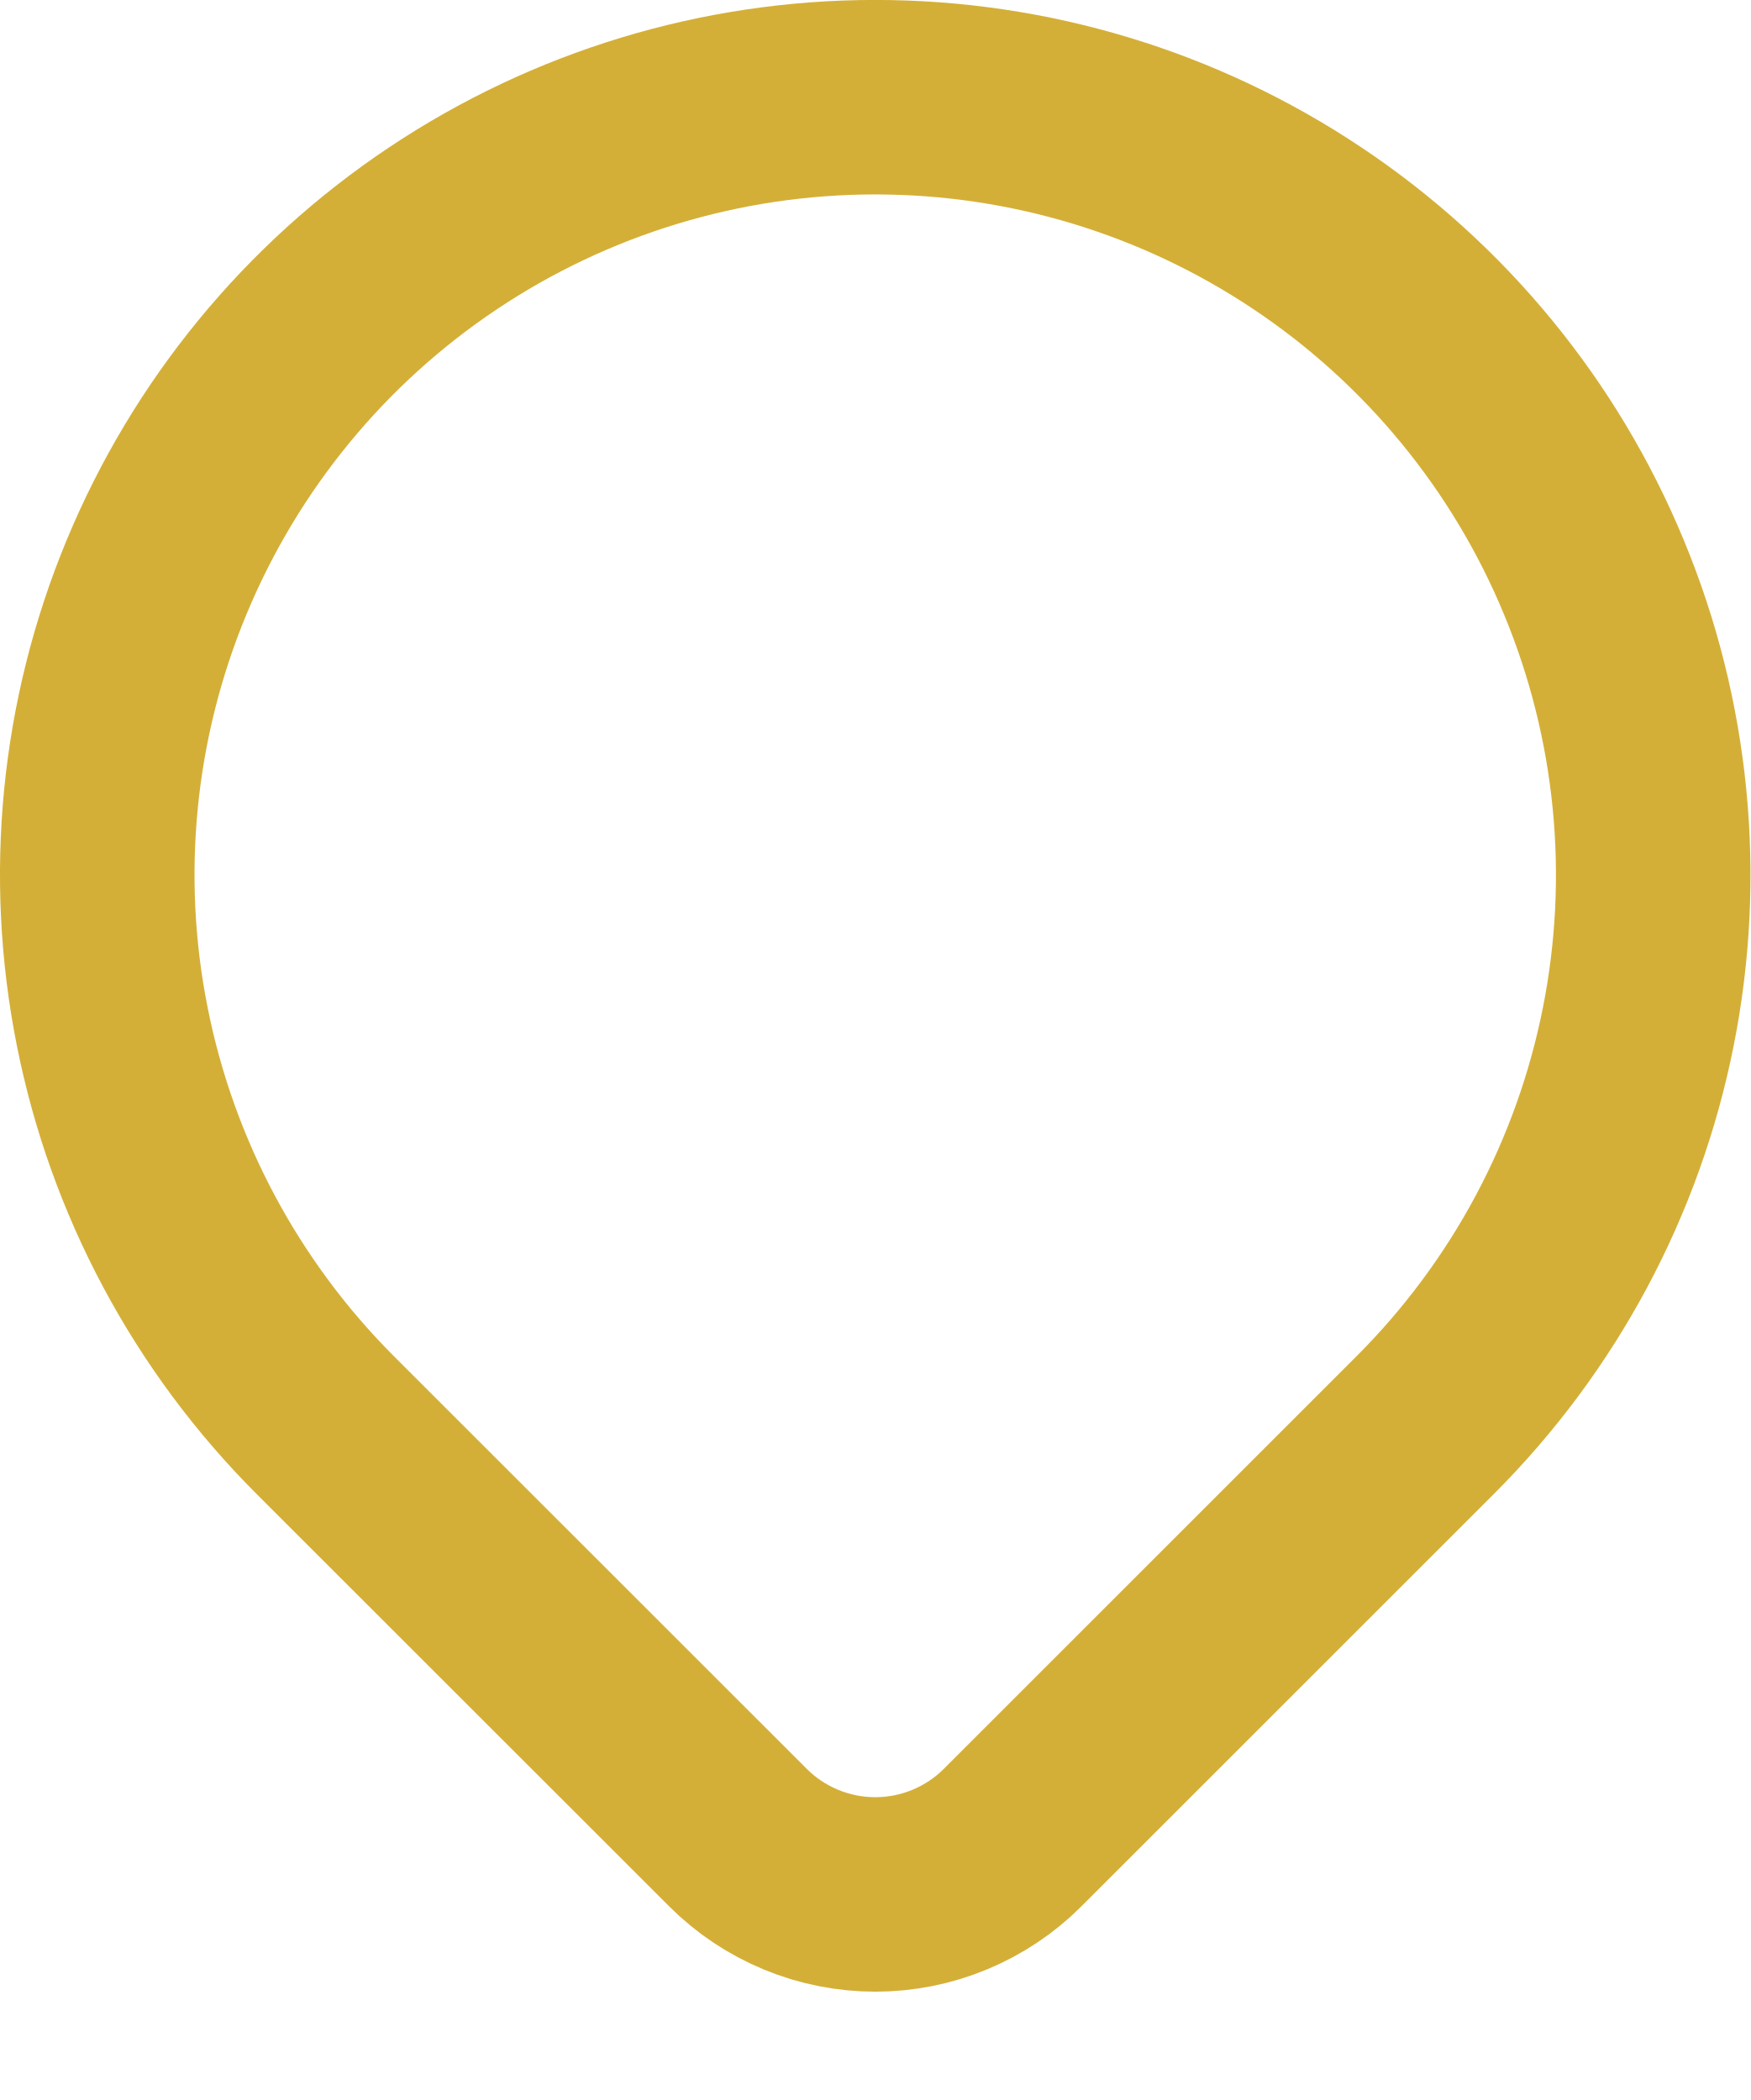
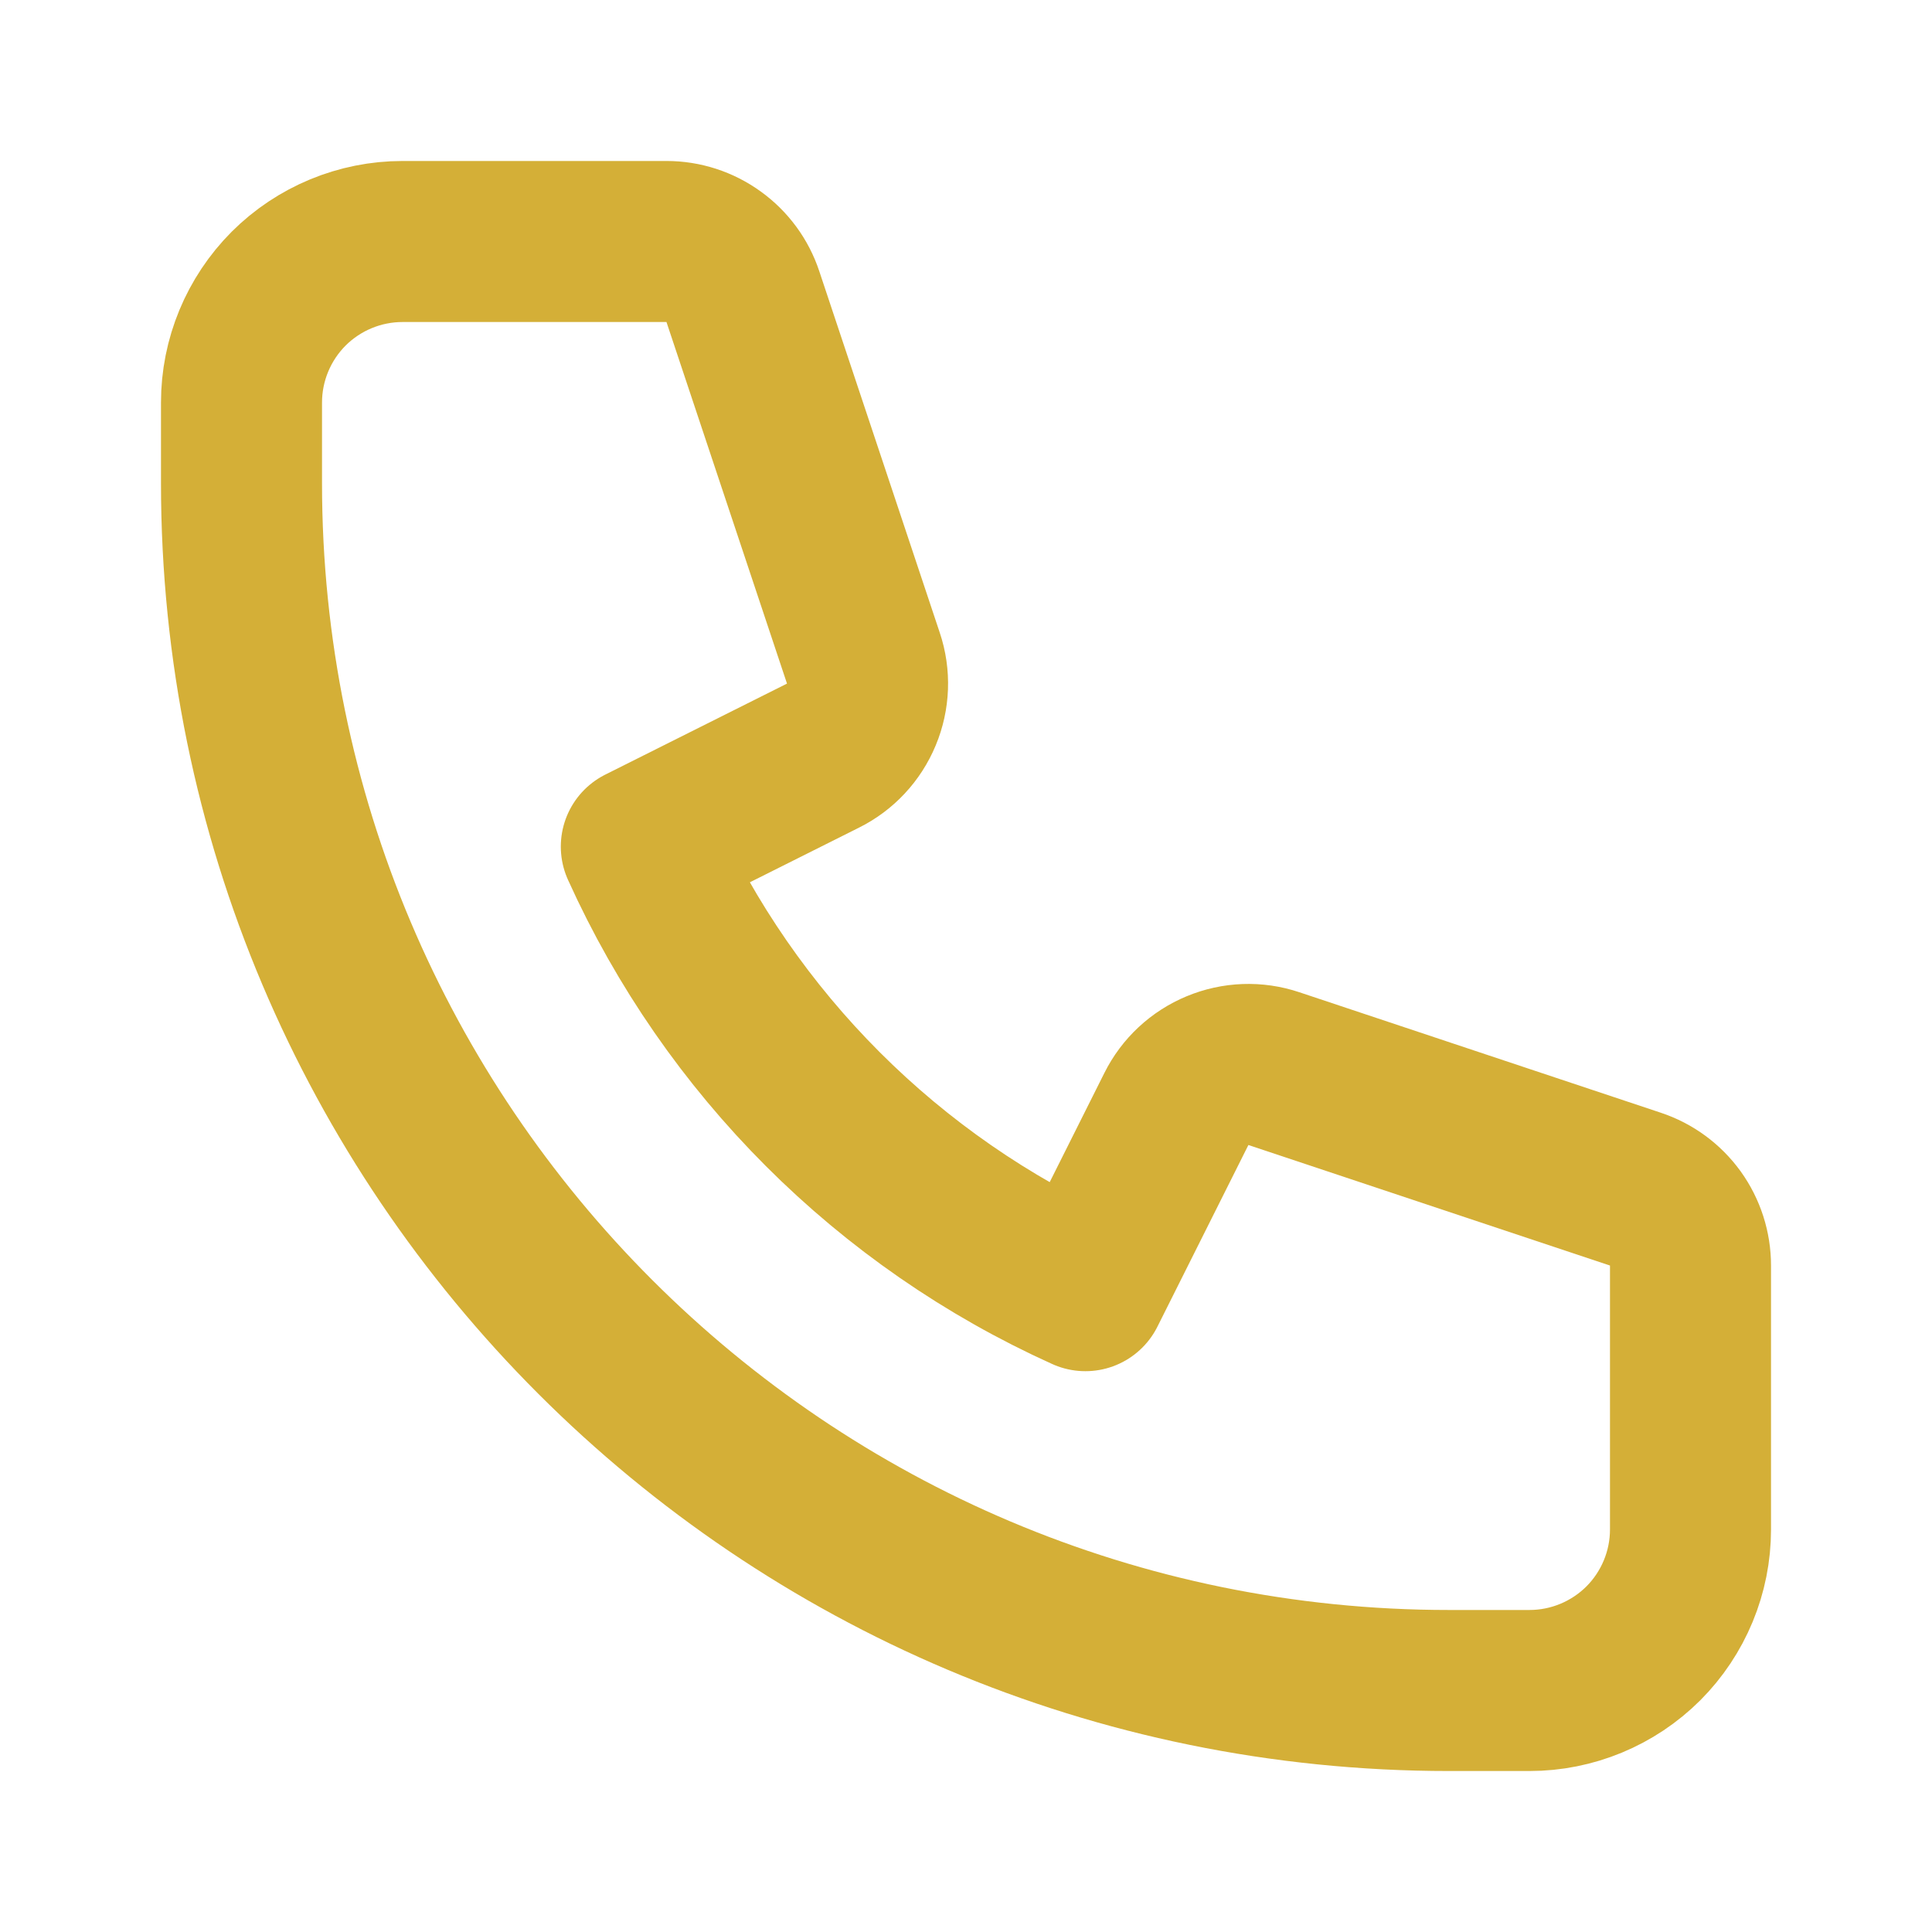
- <svg xmlns="http://www.w3.org/2000/svg" width="15" height="18" viewBox="0 0 15 18" fill="none">
-   <path d="M12.214 12.214L8.678 15.75C8.524 15.905 8.34 16.027 8.138 16.111C7.936 16.195 7.719 16.238 7.501 16.238C7.282 16.238 7.065 16.195 6.863 16.111C6.661 16.027 6.477 15.905 6.323 15.75L2.786 12.214C1.854 11.281 1.219 10.094 0.962 8.8C0.704 7.507 0.836 6.167 1.341 4.949C1.846 3.73 2.7 2.689 3.796 1.957C4.893 1.224 6.182 0.833 7.5 0.833C8.819 0.833 10.108 1.224 11.204 1.957C12.3 2.689 13.155 3.73 13.659 4.949C14.164 6.167 14.296 7.507 14.039 8.8C13.782 10.094 13.147 11.281 12.214 12.214Z" stroke="#D4AF37" stroke-width="1.667" stroke-linecap="round" stroke-linejoin="round" />
+ <svg xmlns="http://www.w3.org/2000/svg" width="20" height="20" viewBox="0 0 20 20" fill="none">
+   <path d="M2.5 4.167C2.5 3.725 2.676 3.301 2.988 2.988C3.301 2.676 3.725 2.5 4.167 2.5H6.9C7.075 2.5 7.245 2.555 7.387 2.658C7.529 2.76 7.635 2.904 7.69 3.07L8.938 6.814C9.002 7.004 8.994 7.211 8.917 7.396C8.84 7.582 8.699 7.733 8.52 7.822L6.639 8.764C7.561 10.805 9.195 12.439 11.236 13.361L12.178 11.48C12.267 11.301 12.418 11.16 12.604 11.083C12.789 11.006 12.996 10.998 13.186 11.062L16.93 12.31C17.096 12.365 17.24 12.471 17.343 12.613C17.445 12.755 17.5 12.926 17.5 13.101V15.833C17.5 16.275 17.324 16.699 17.012 17.012C16.699 17.324 16.275 17.5 15.833 17.5H15C8.097 17.5 2.5 11.903 2.5 5V4.167Z" stroke="#D4AF37" stroke-width="1.667" stroke-linecap="round" stroke-linejoin="round" />
</svg>
